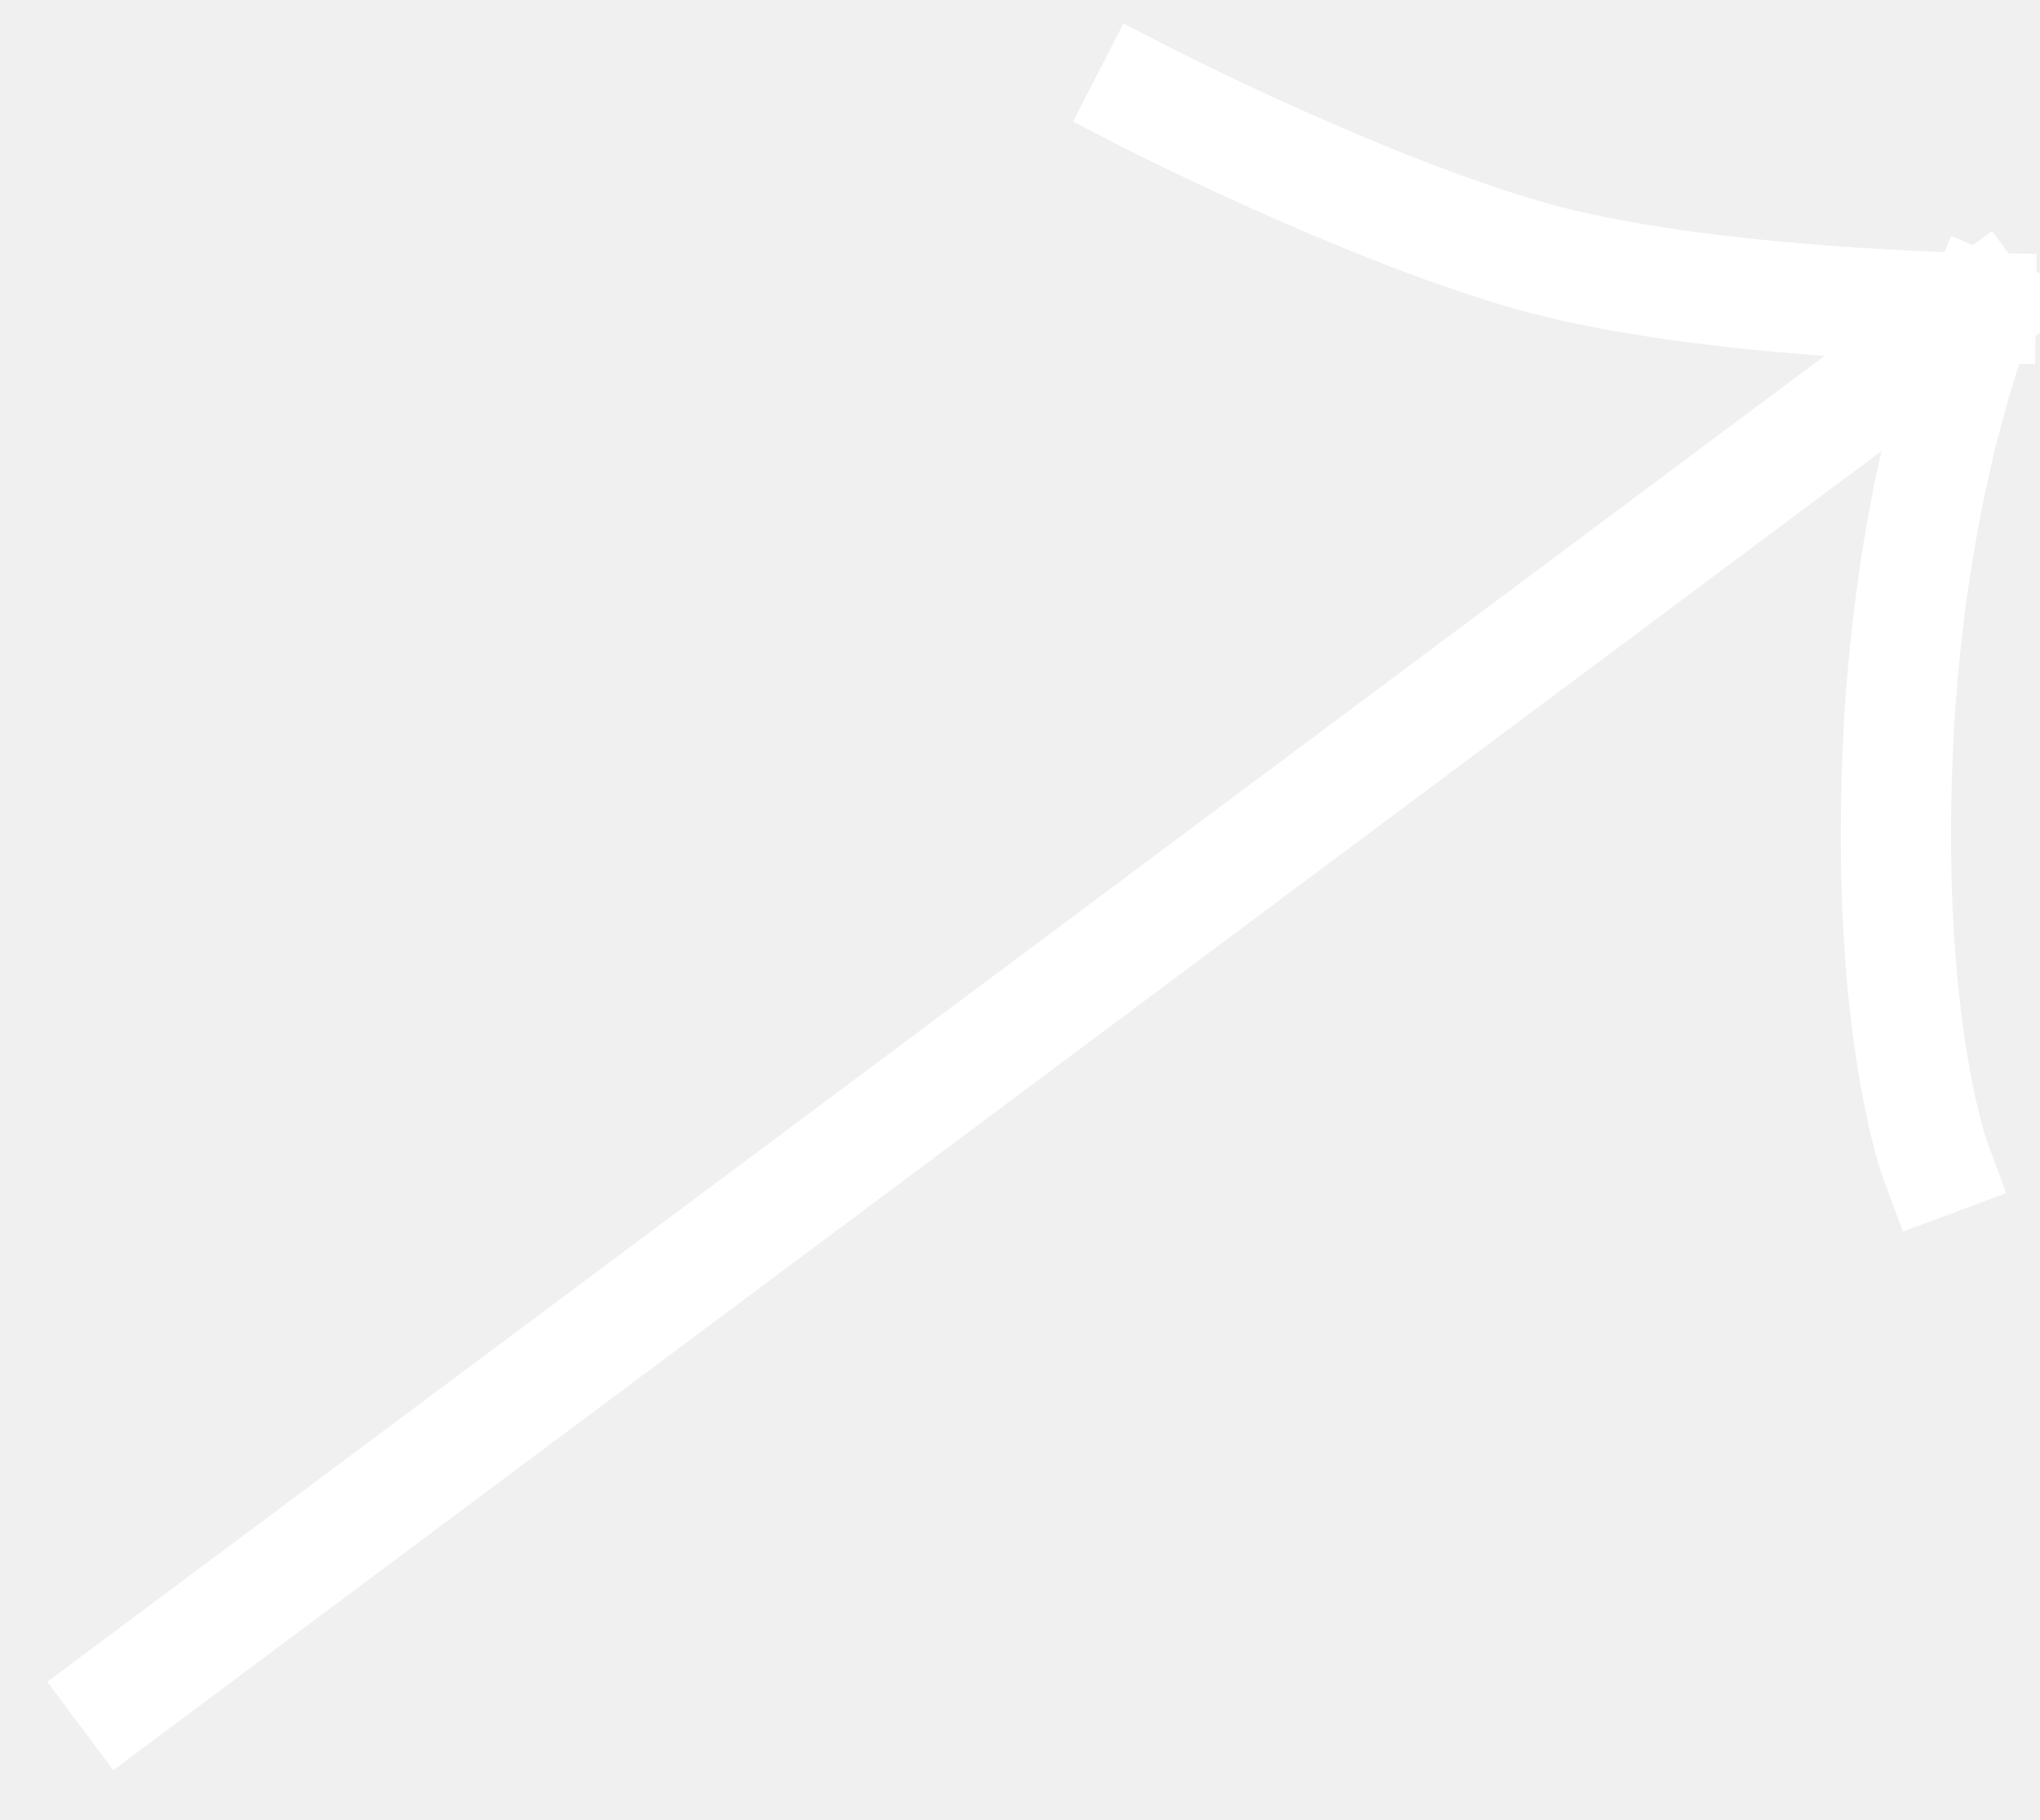
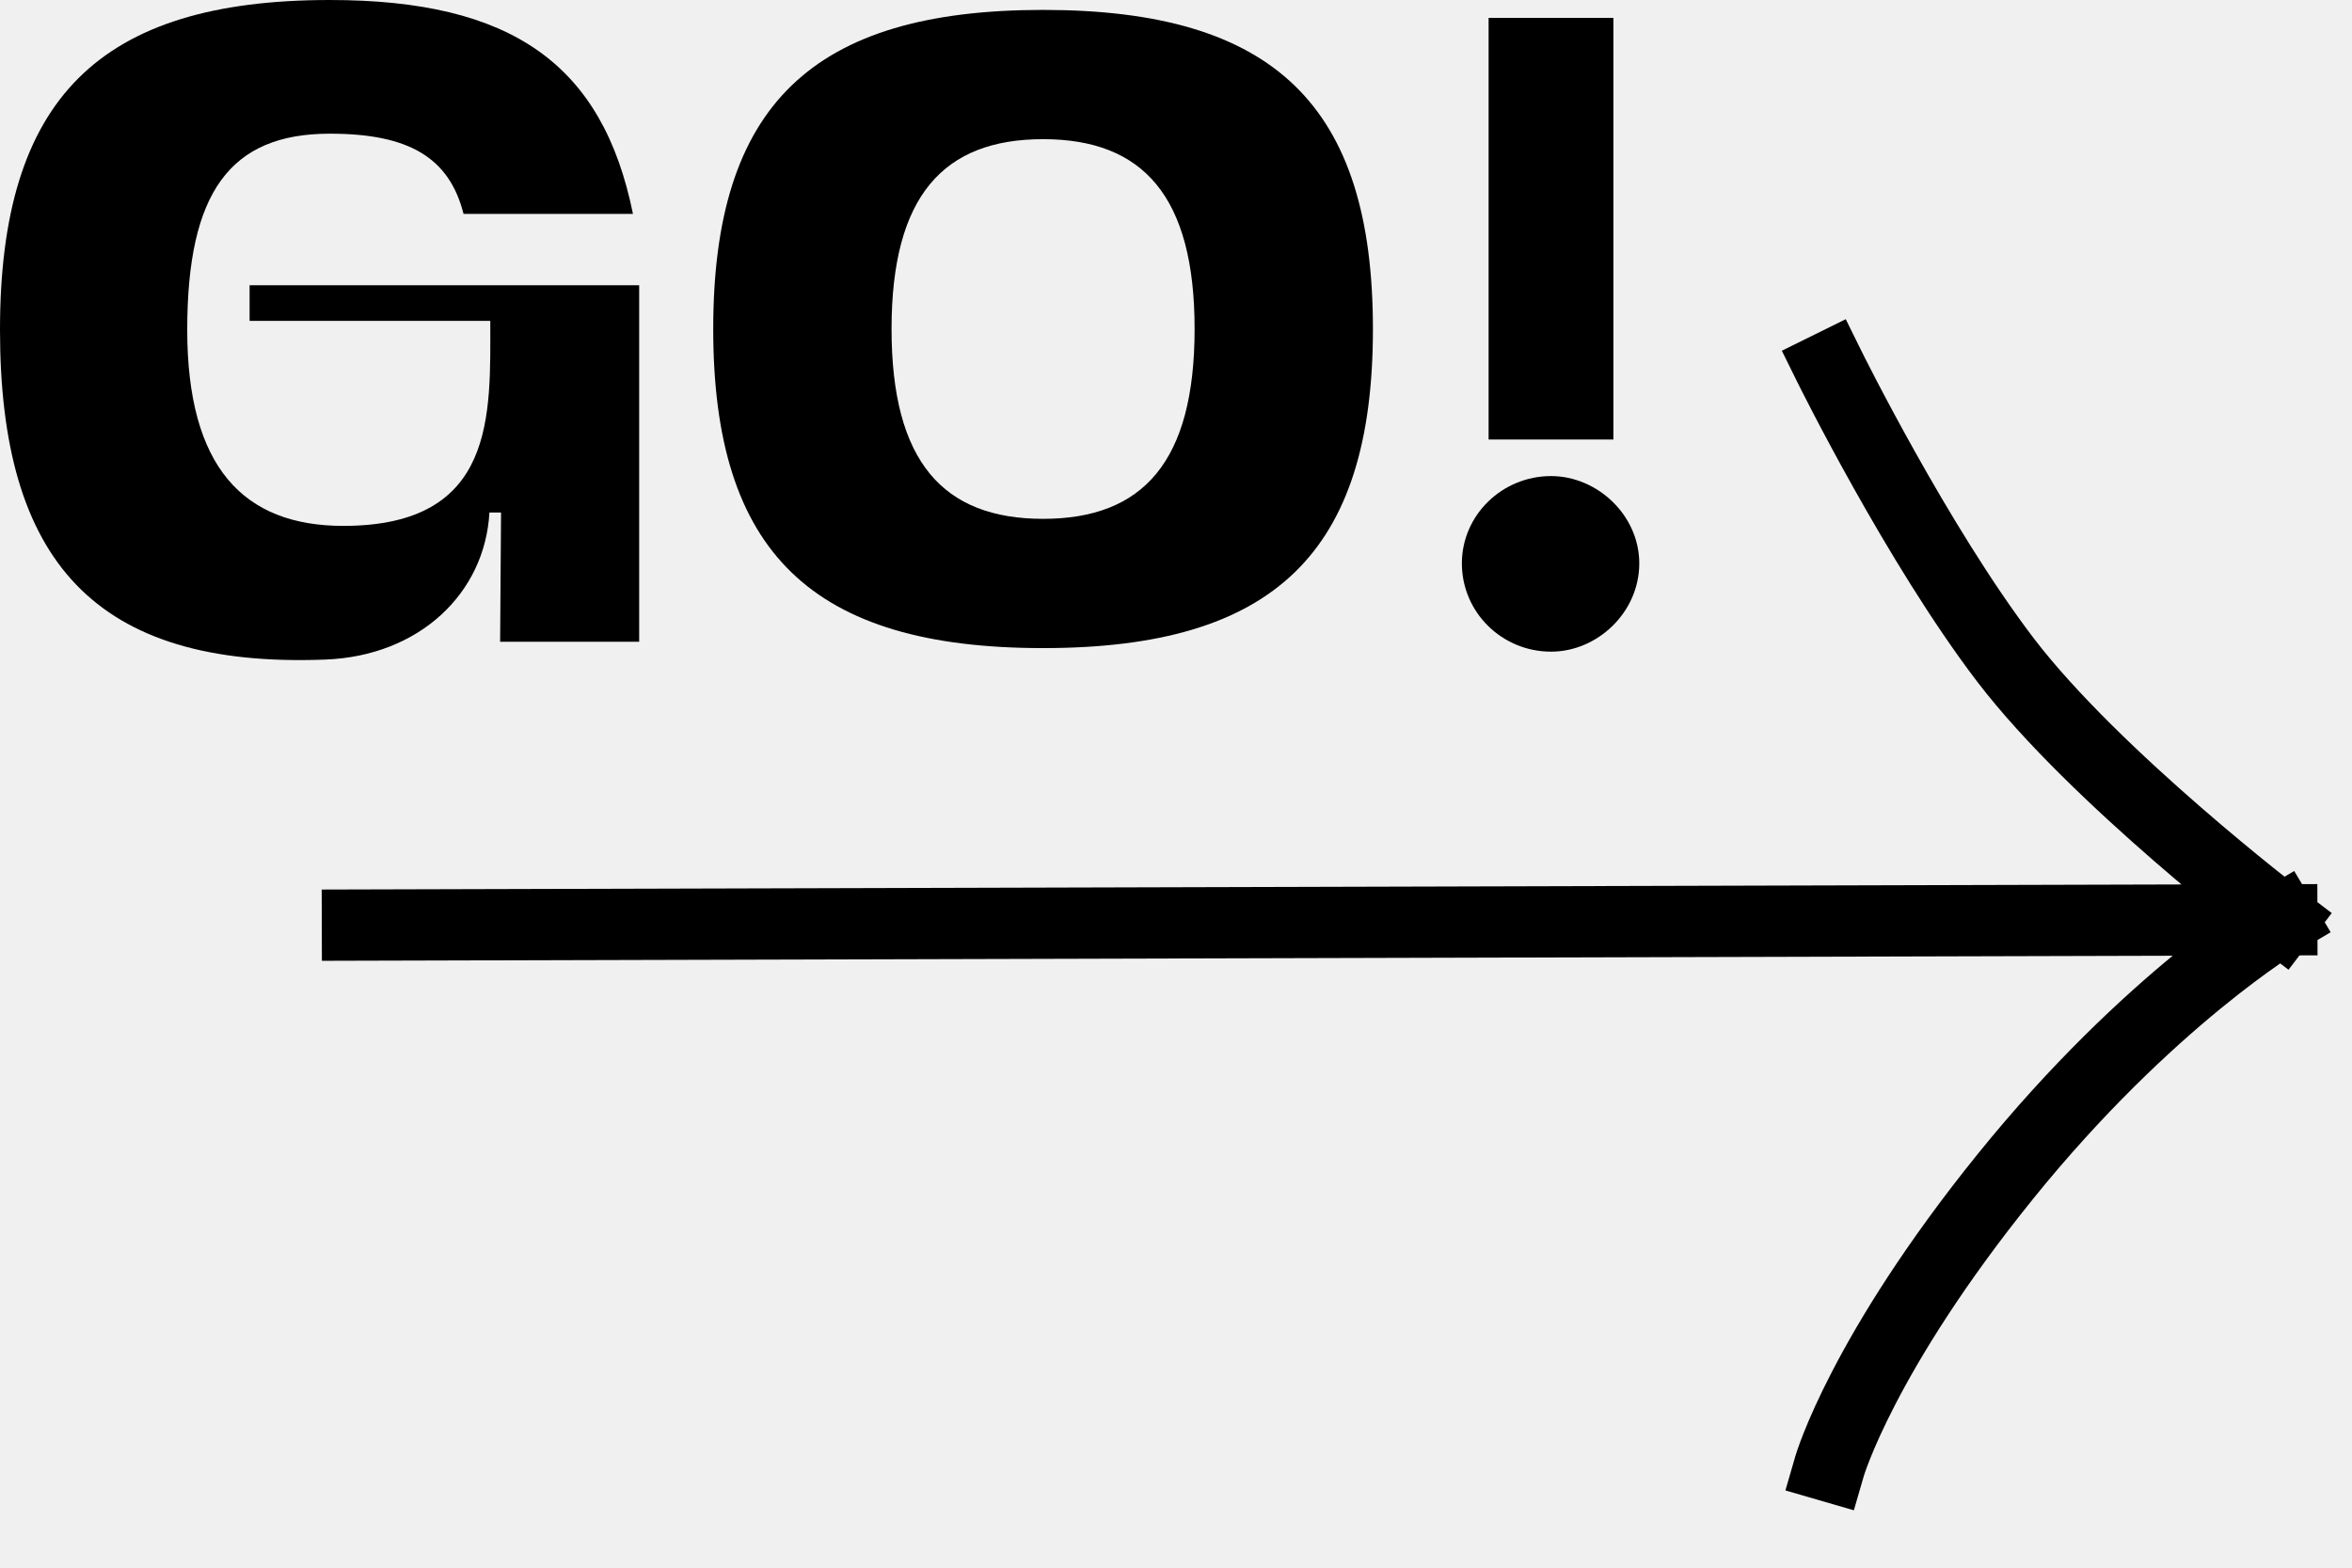
- <svg xmlns="http://www.w3.org/2000/svg" width="37" height="33" viewBox="0 0 37 33" fill="none">
-   <path d="M2.258 30.701L35.925 5.589M35.925 5.589C35.925 5.589 34.623 8.701 34.417 13.676C34.212 18.651 35.102 21.047 35.102 21.047M35.925 5.589C35.925 5.589 30.81 5.521 27.704 4.625C24.643 3.742 20.808 1.773 20.808 1.773" stroke="white" stroke-width="2" stroke-linecap="square" stroke-linejoin="round" />
+ <svg xmlns="http://www.w3.org/2000/svg" width="33" height="22" viewBox="0 0 33 22" fill="none">
+   <path d="M5.015 12.982L32.015 12.908M32.015 12.908C32.015 12.908 30.151 14.017 28.139 16.507C26.128 18.997 25.67 20.575 25.67 20.575M32.015 12.908C32.015 12.908 29.4 10.914 28.139 9.263C26.897 7.634 25.67 5.149 25.67 5.149" stroke="black" stroke-linecap="square" stroke-linejoin="round" />
+   <path d="M22.637 6.168H20.886V0.251H22.637V6.168ZM20.511 7.906C20.511 7.231 21.074 6.681 21.762 6.681C22.412 6.681 23 7.231 23 7.906C23 8.594 22.412 9.145 21.762 9.145C21.074 9.145 20.511 8.594 20.511 7.906Z" fill="black" />
+   <path d="M10.007 4.617C10.007 1.478 11.395 0.139 14.635 0.139C17.875 0.139 19.263 1.478 19.263 4.617C19.263 7.757 17.875 9.095 14.635 9.095C11.395 9.095 10.007 7.757 10.007 4.617ZM12.509 4.617C12.509 6.481 13.234 7.281 14.635 7.281C16.036 7.281 16.761 6.481 16.761 4.617C16.761 2.753 16.036 1.953 14.635 1.953C13.234 1.953 12.509 2.753 12.509 4.617Z" fill="black" />
+   <path d="M3.502 4.003H8.968V9.006H7.017L7.03 7.192H6.867C6.804 8.33 5.879 9.206 4.565 9.256C1.326 9.381 0 7.868 0 4.628C0 1.388 1.388 0 4.628 0C7.18 0 8.455 0.901 8.881 3.002H6.504C6.304 2.214 5.741 1.876 4.628 1.876C3.227 1.876 2.627 2.702 2.627 4.628C2.627 6.554 3.415 7.38 4.816 7.38C6.967 7.38 6.879 5.816 6.879 4.503H3.502V4.003Z" fill="black" />
</svg>
